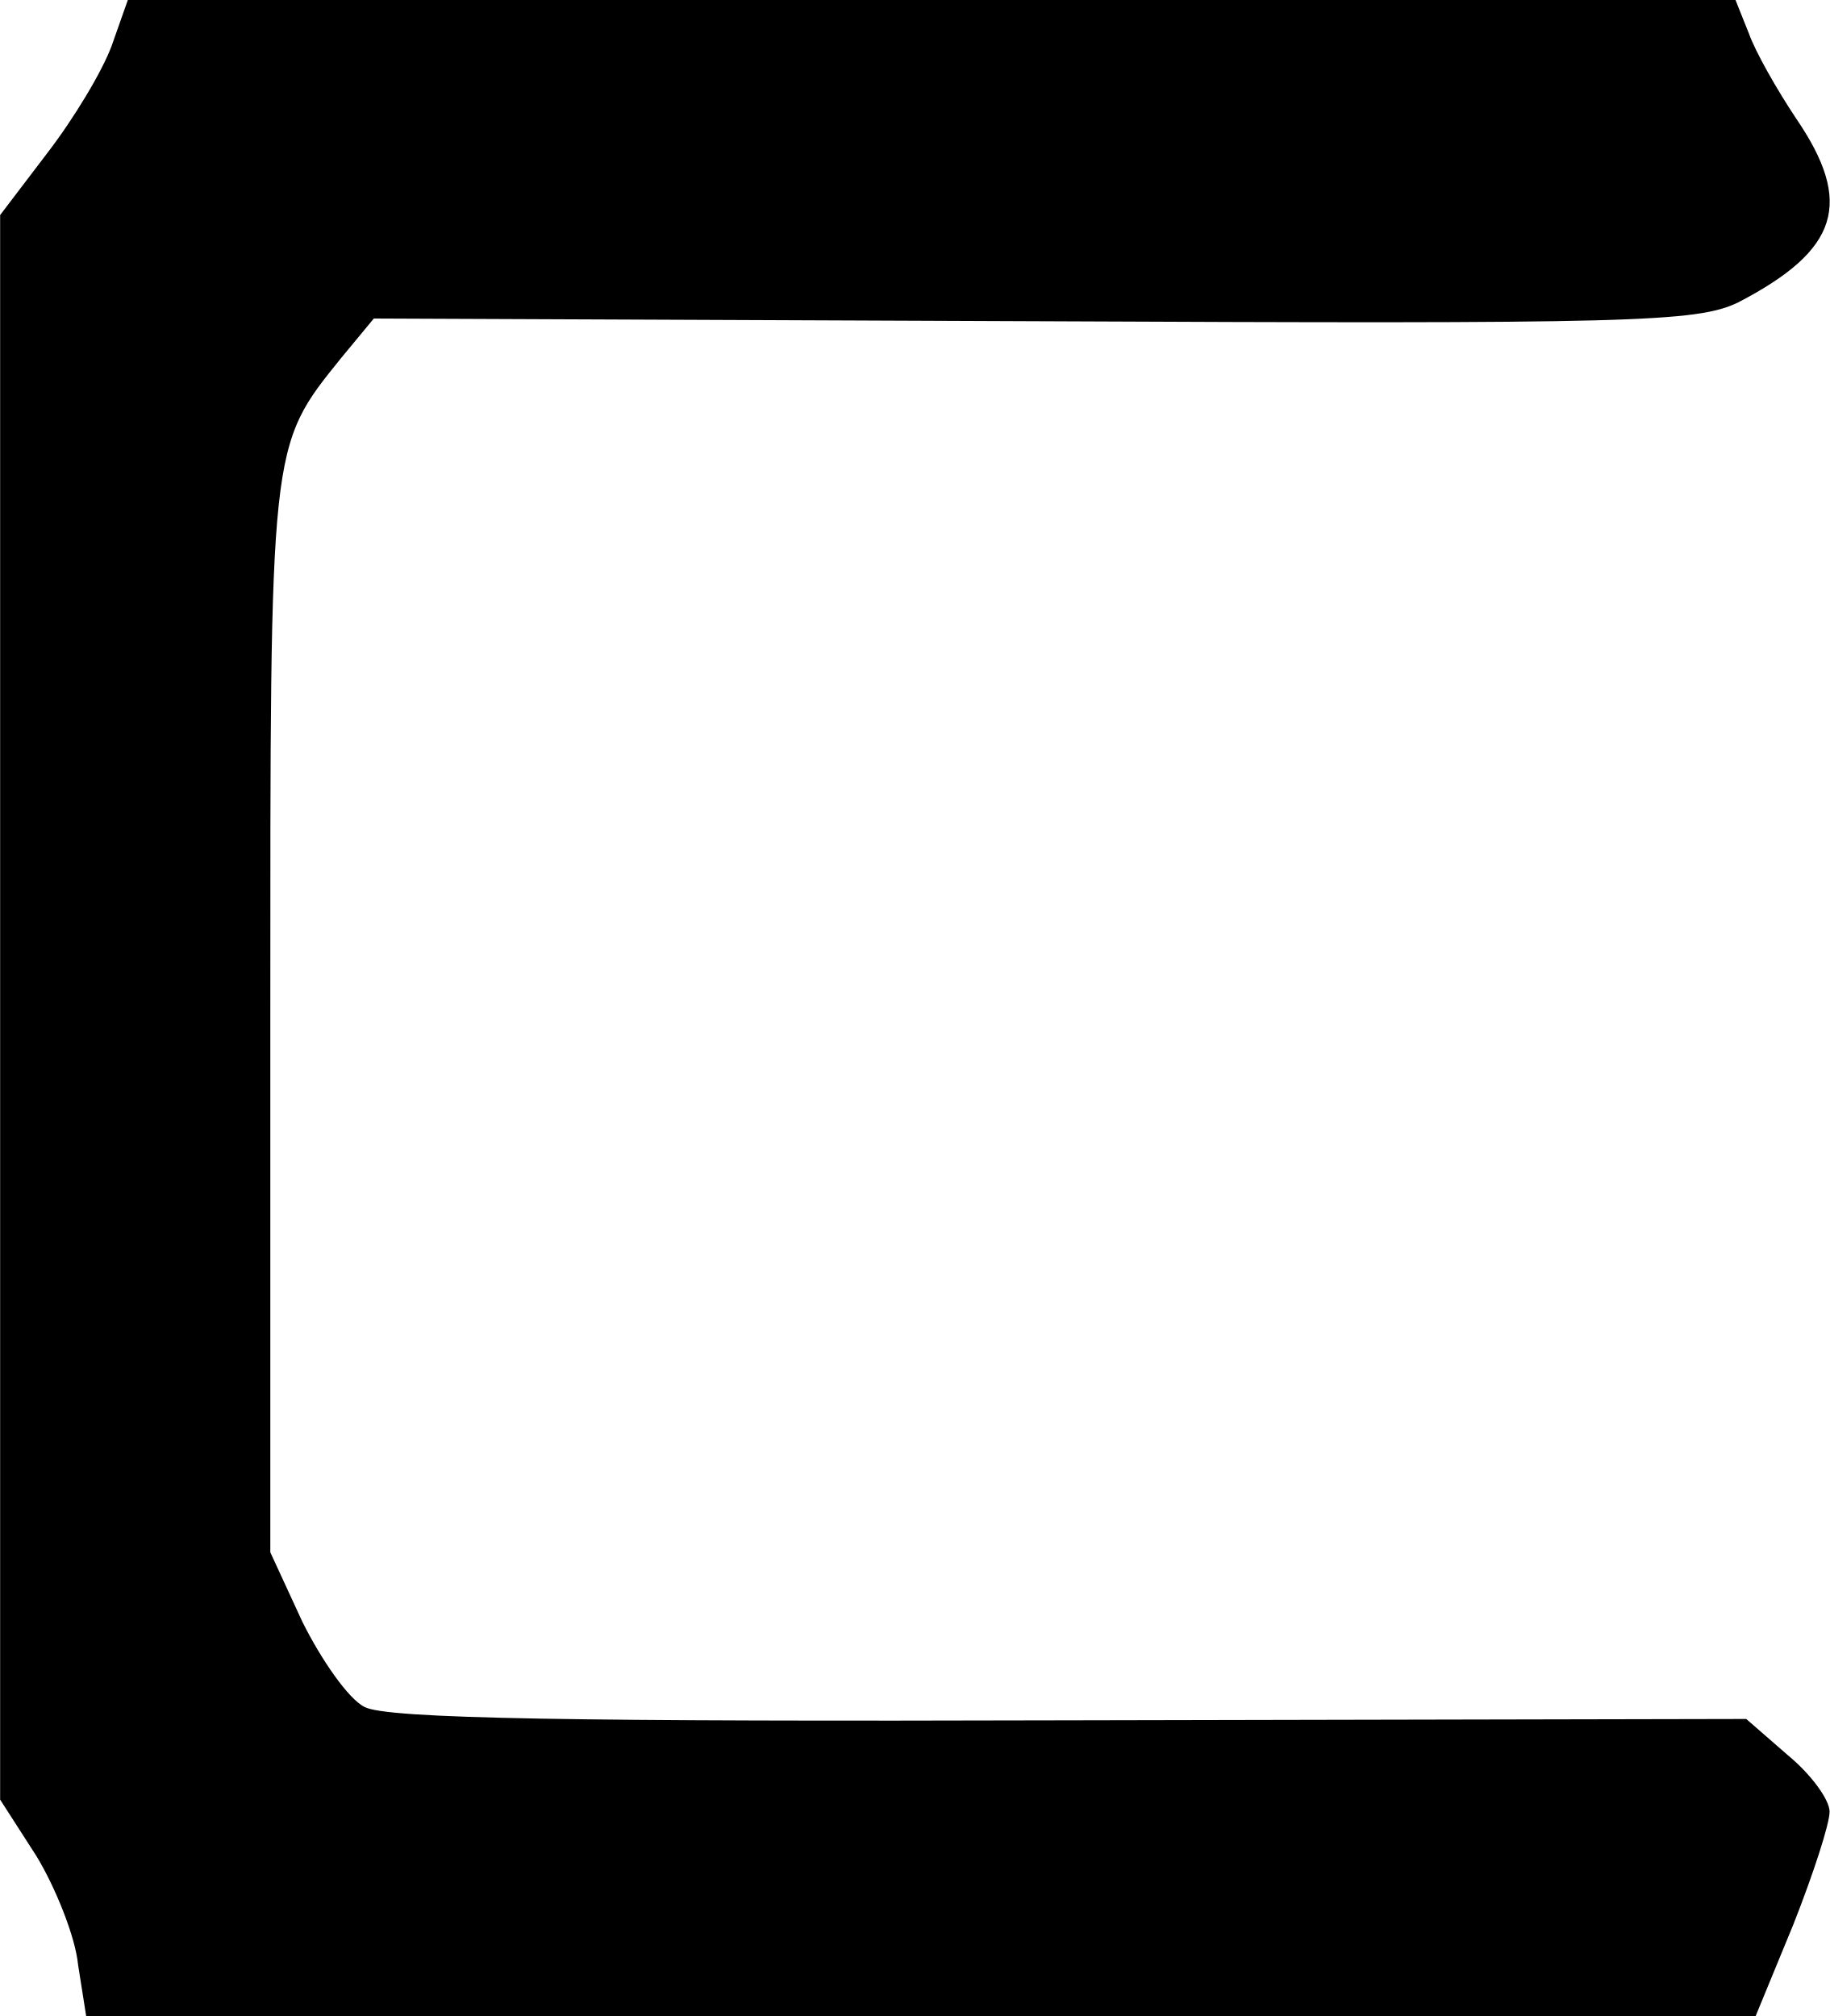
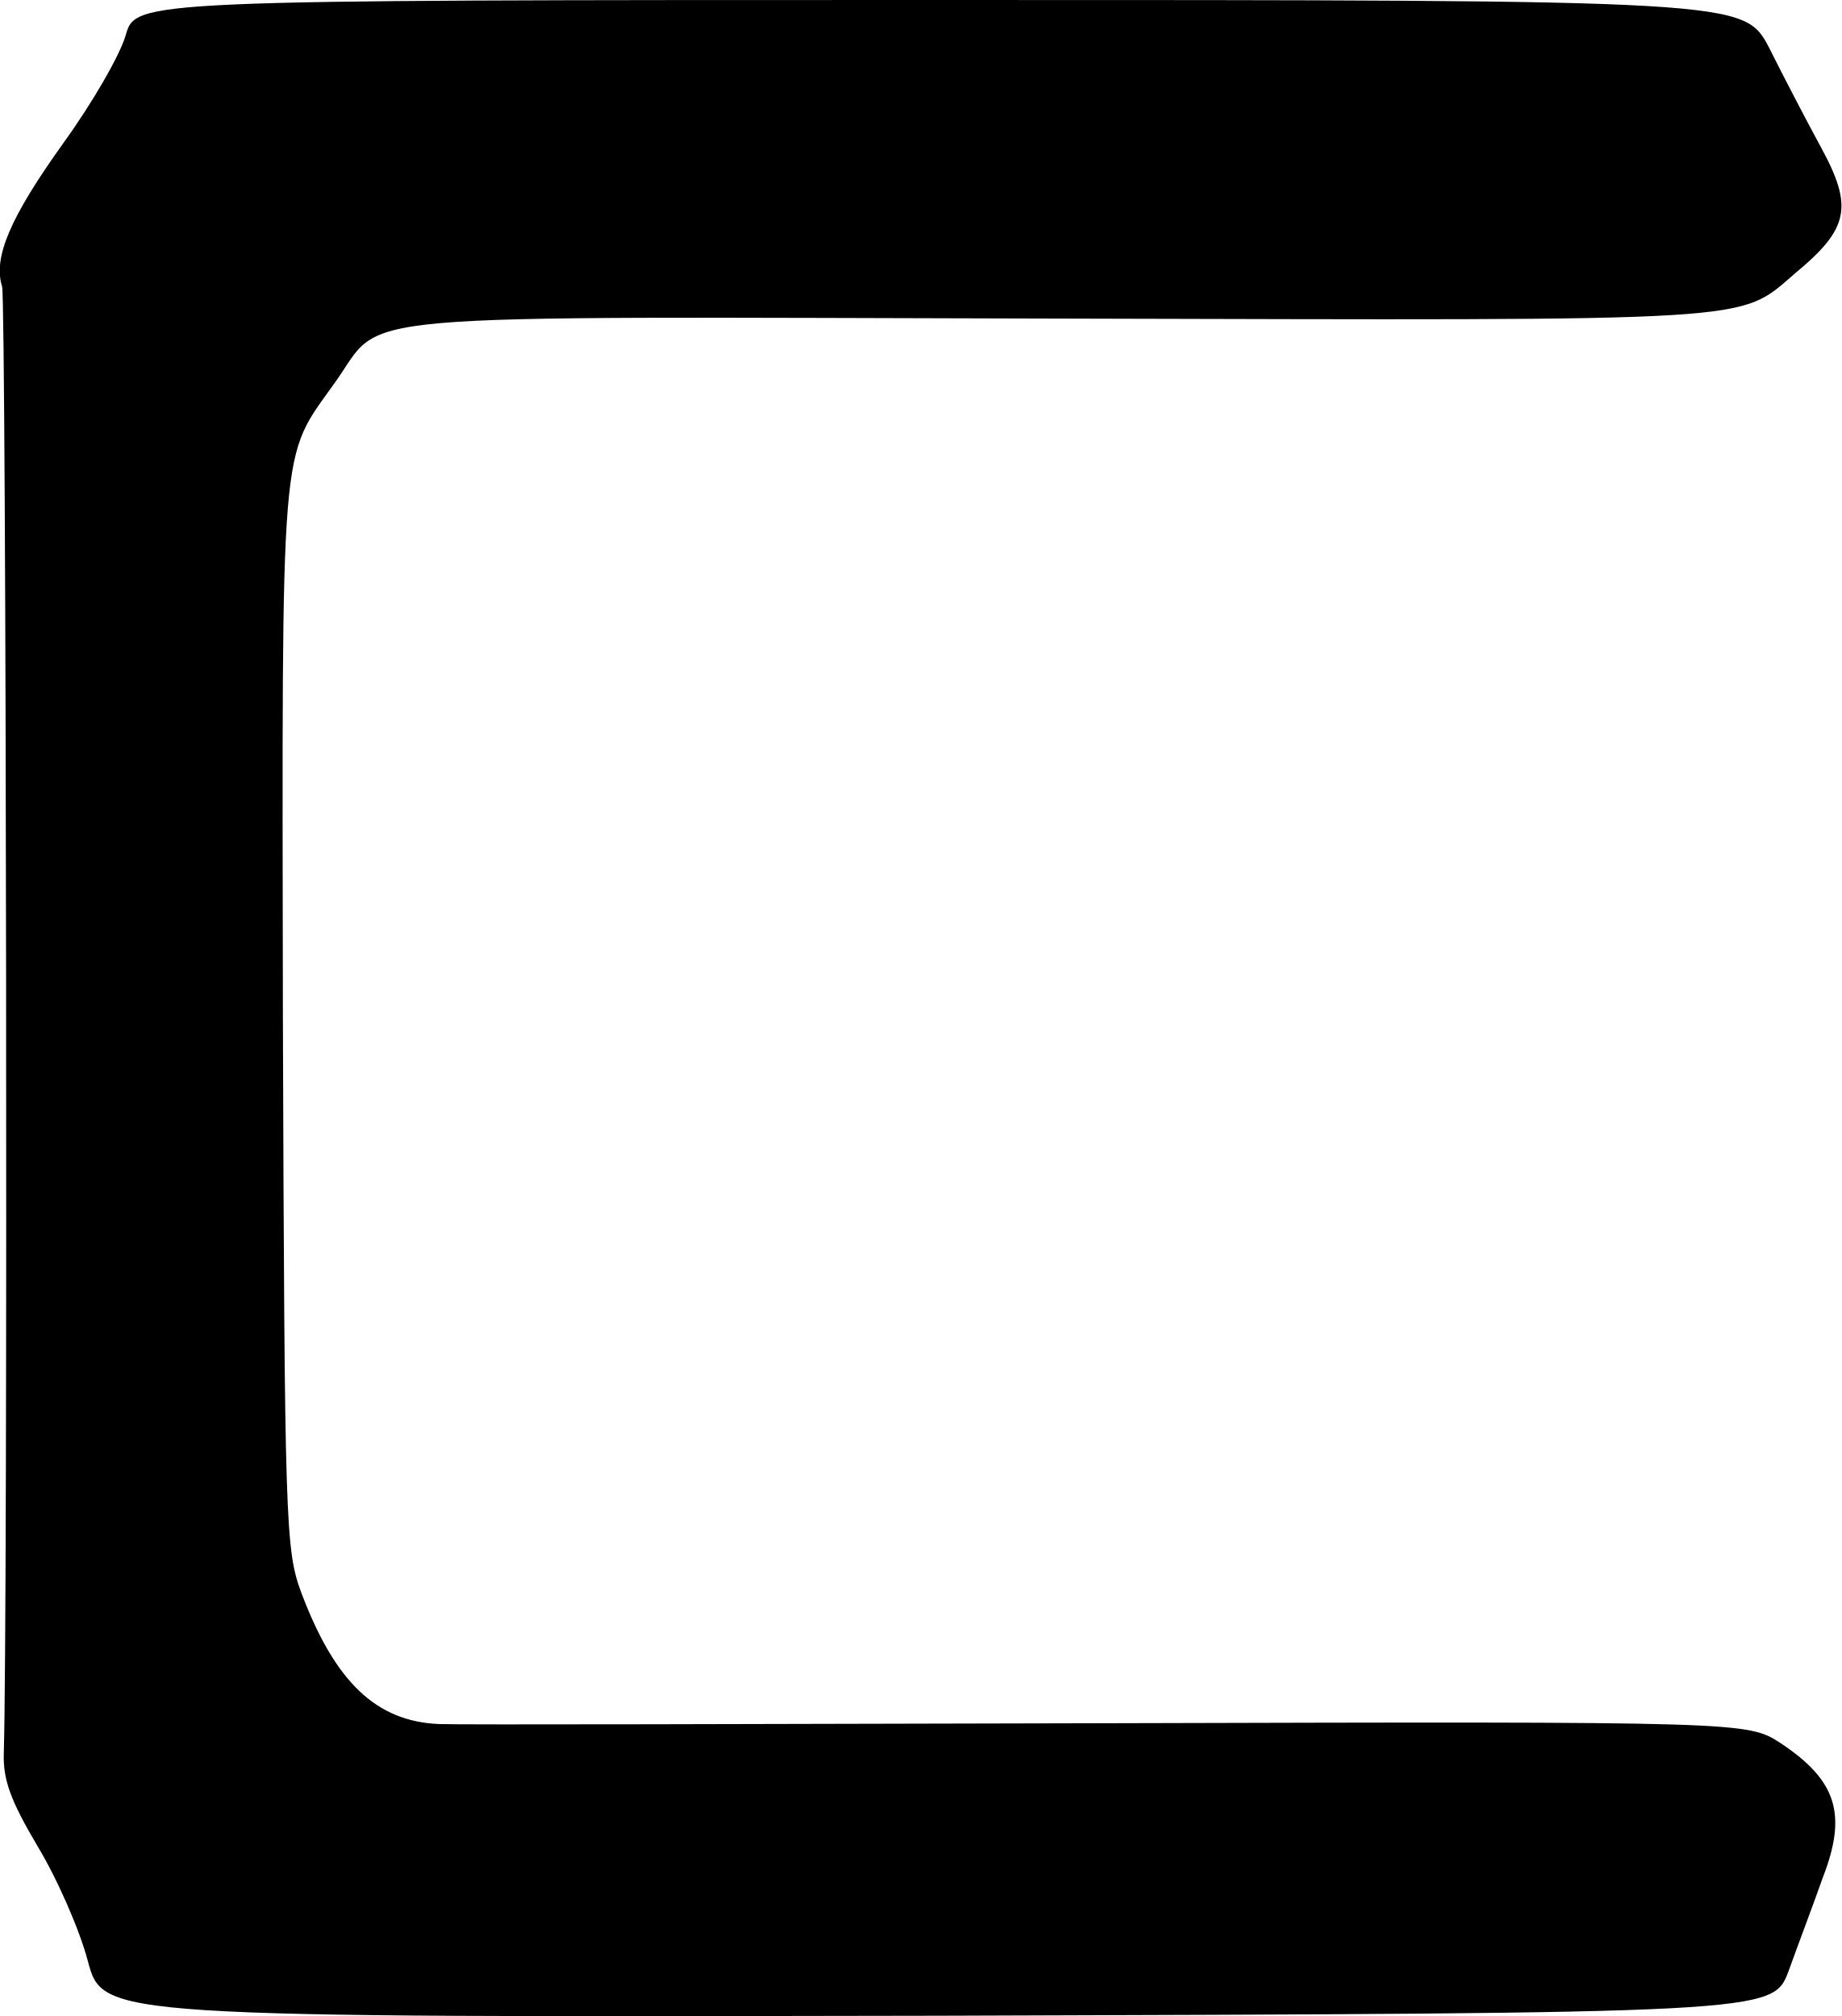
- <svg xmlns="http://www.w3.org/2000/svg" viewBox="0 0 136.122 150">
-   <g transform="translate(-5.890122,150) scale(0.1,-0.1)" fill="#000000" stroke="none">
-     <path d="M142 1466 c-7 -19 -28 -54 -48 -80 l-35 -46 0 -589 0 -590 27 -42 c14 -23 29 -60 31 -81 l6 -38 621 0 621 0 28 68 c15 38 27 75 27 84 0 9 -14 28 -31 42 l-31 27 -503 -1 c-366 -1 -509 1 -525 10 -12 6 -32 35 -46 63 l-24 52 0 398 c0 429 -1 424 53 491 l24 29 490 -2 c445 -2 494 -1 525 14 75 39 86 74 43 137 -14 21 -30 49 -35 63 l-10 25 -598 0 -598 0 -12 -34z" />
+ <svg xmlns="http://www.w3.org/2000/svg" viewBox="0 0 219.03 239.831">
+   <g transform="translate(-8.249506,240) scale(0.1,-0.1)" fill="#000000" stroke="none">
+     <path d="M232 2358 c-7 -24 -40 -81 -74 -128 -63 -88 -84 -136 -73 -171 5 -16 7 -1582 2 -1745 -1 -31 8 -56 40 -110 23 -38 50 -99 60 -137 18 -67 18 -67 1011 -65 993 3 993 3 1012 53 10 28 29 78 41 112 29 75 16 115 -50 159 -40 26 -40 26 -798 24 -417 -1 -776 -2 -798 -1 -75 3 -124 50 -164 156 -19 51 -20 81 -22 687 -1 698 -4 660 62 753 61 85 -13 78 860 76 844 -2 808 -5 877 54 64 53 69 79 31 149 -18 33 -46 87 -62 119 -30 57 -30 57 -986 57 -957 0 -957 0 -969 -42z" />
  </g>
</svg>
